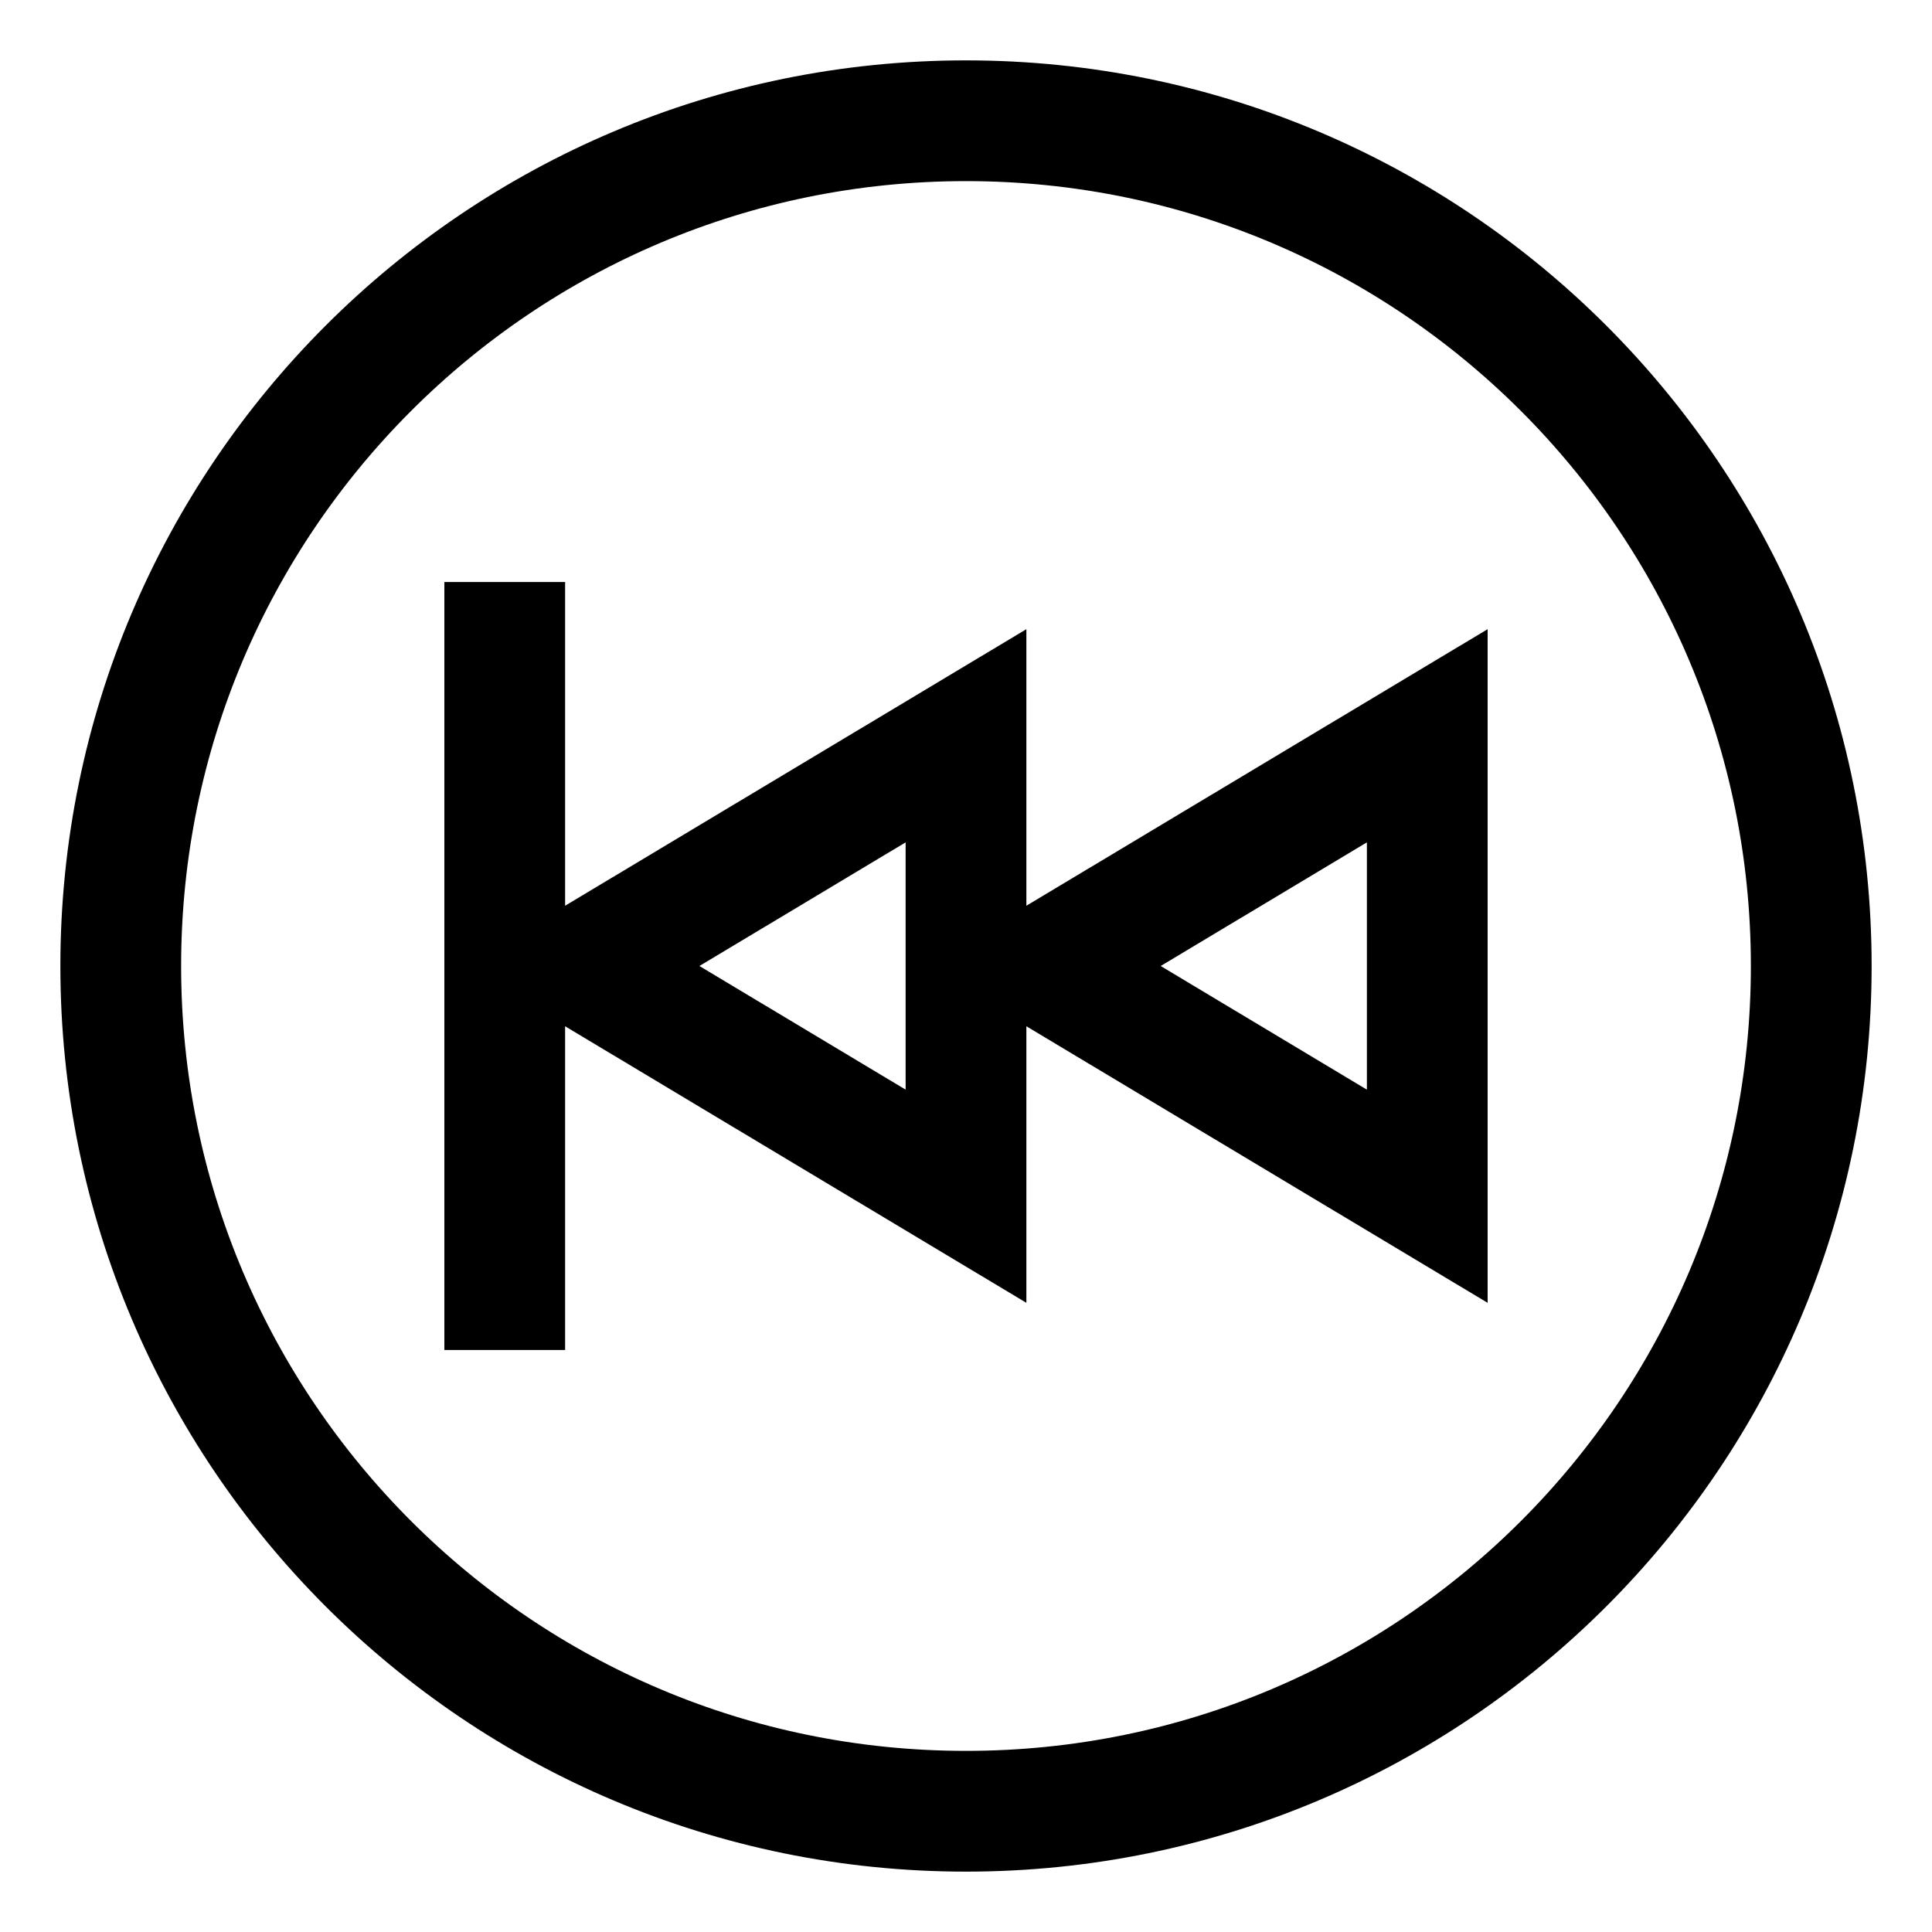
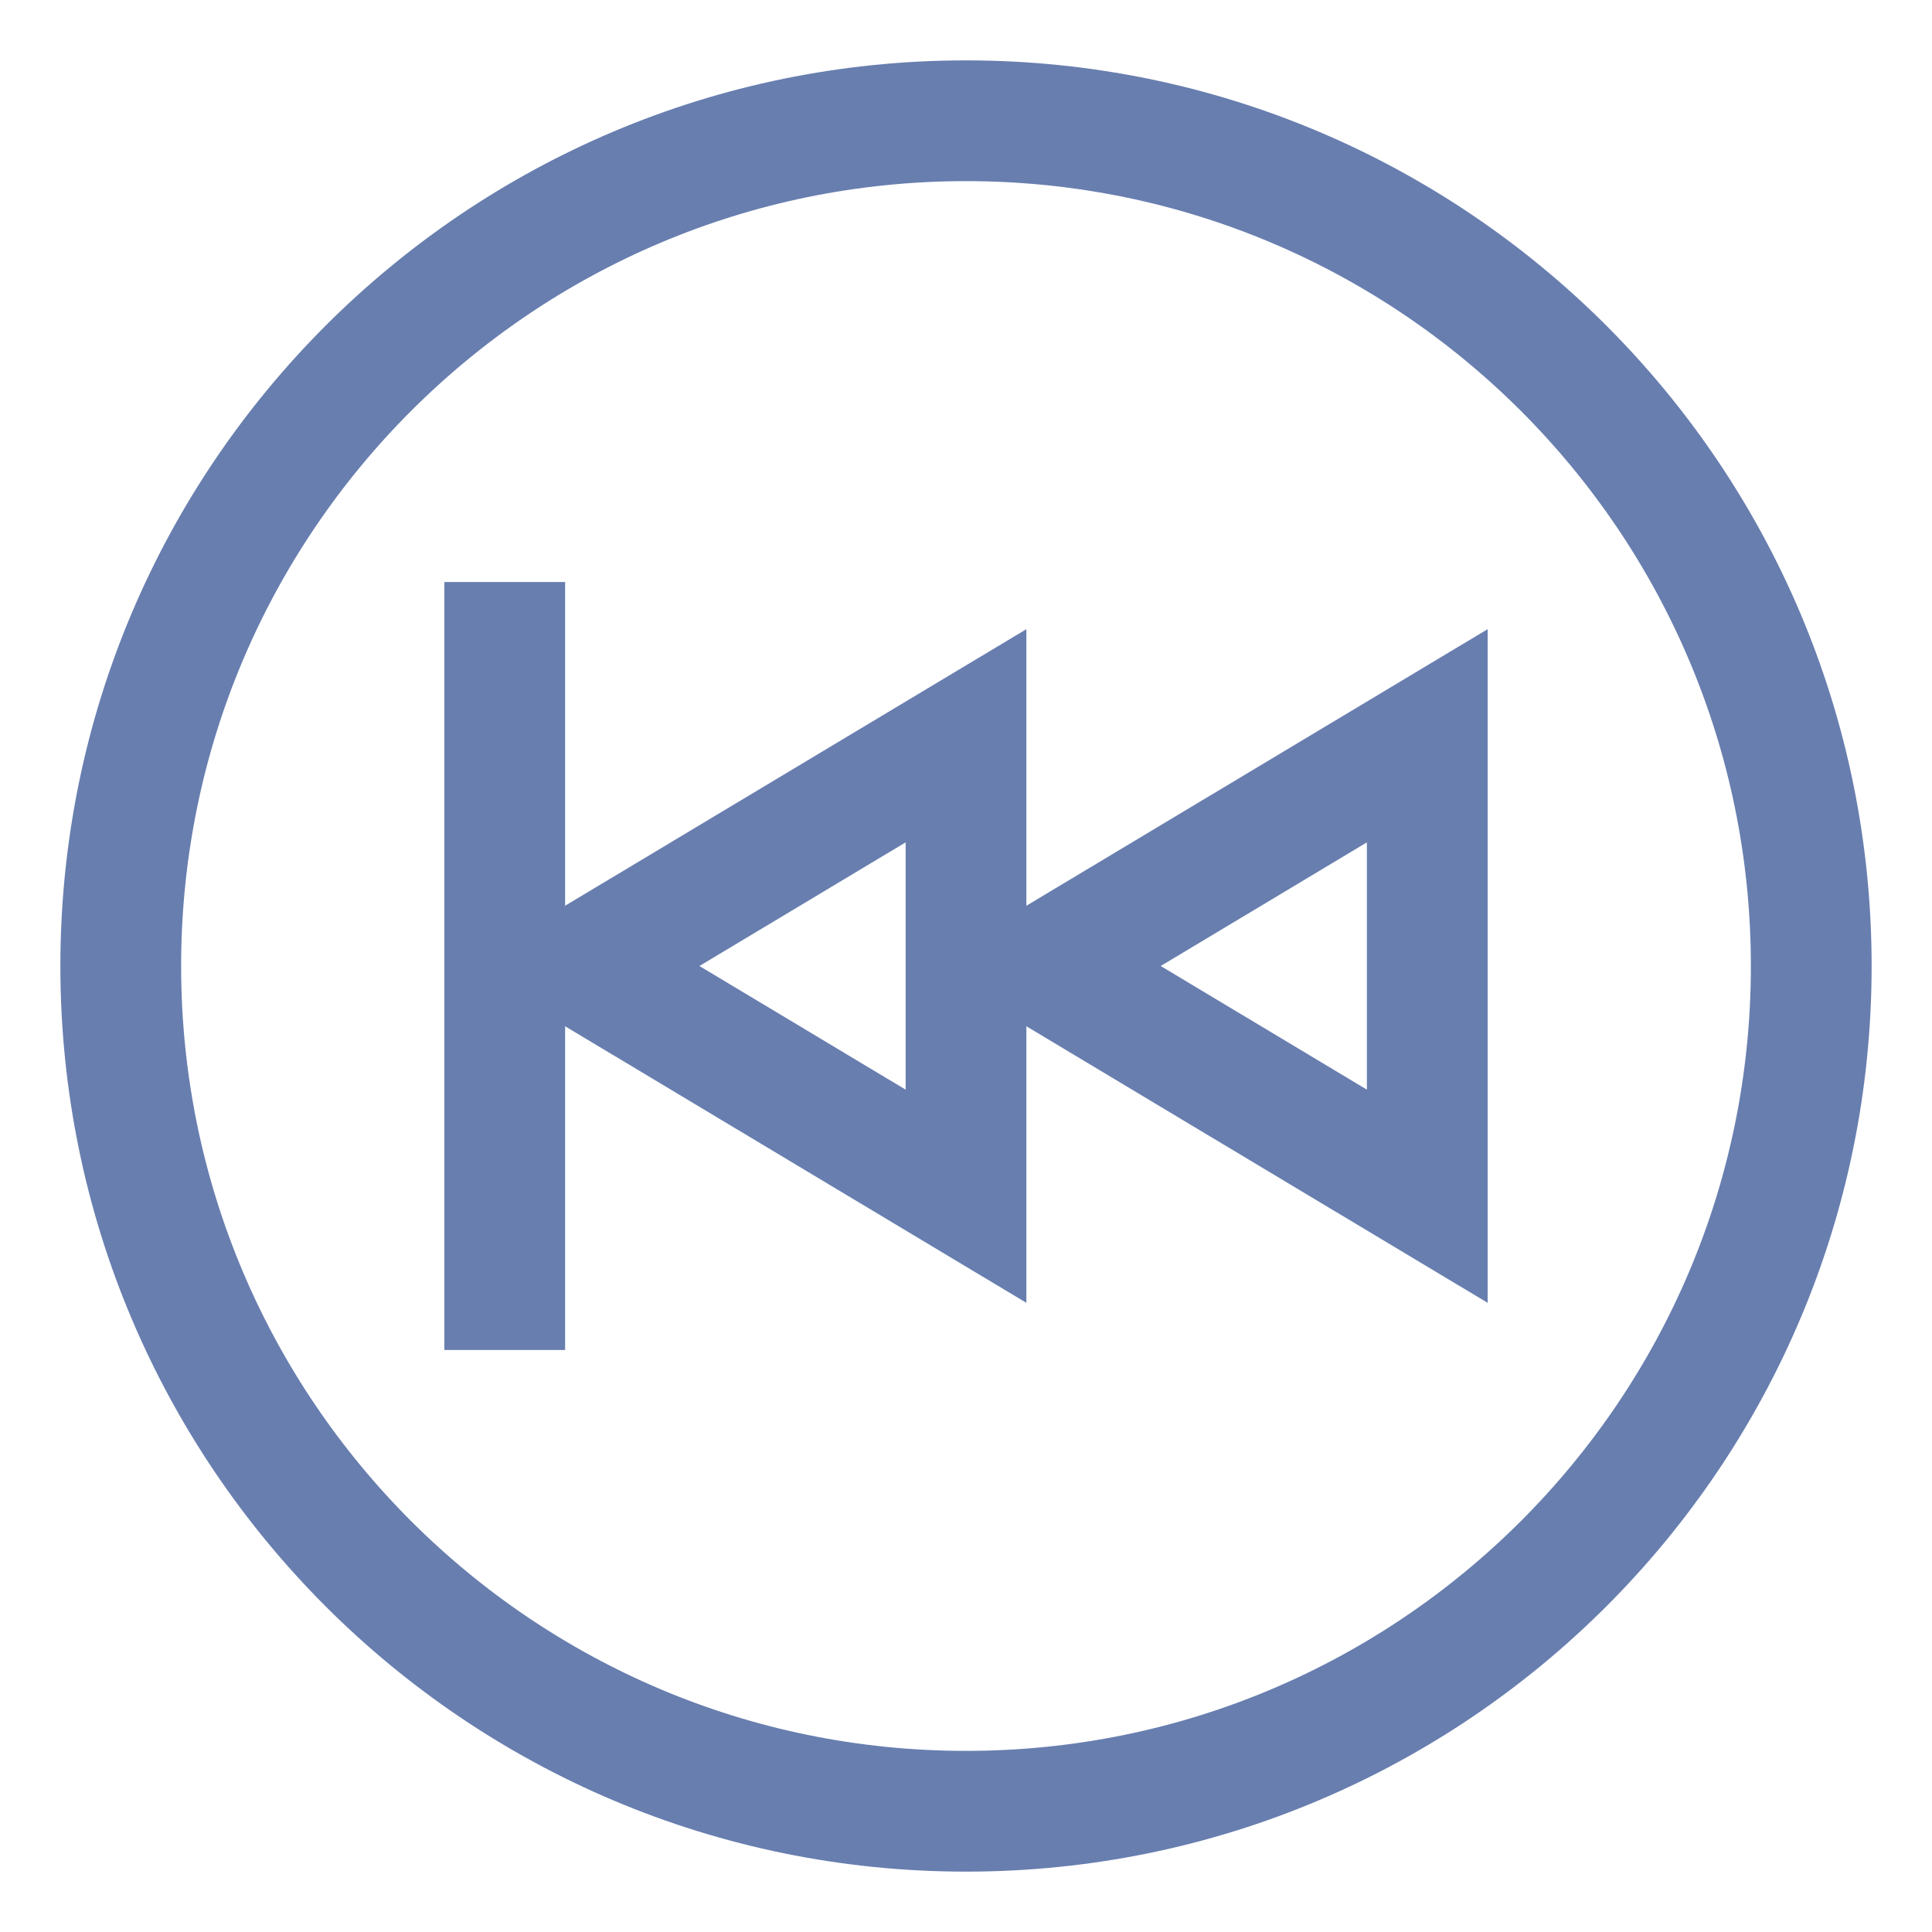
- <svg xmlns="http://www.w3.org/2000/svg" id="Layer_1" data-name="Layer 1" viewBox="0 0 24 24" stroke-width="1.5" width="24" height="24" color="#000000">
+ <svg xmlns="http://www.w3.org/2000/svg" id="Layer_1" data-name="Layer 1" viewBox="0 0 24 24" stroke-width="1.5" width="24" height="24" color="#687EAF">
  <defs>
    <style>.cls-6374f543b67f094e4896c5ef-1{fill:none;stroke:currentColor;stroke-miterlimit:10;}</style>
  </defs>
  <circle class="cls-6374f543b67f094e4896c5ef-1" cx="12" cy="12" r="10.5" />
  <polygon class="cls-6374f543b67f094e4896c5ef-1" points="12.96 12 17.73 9.14 17.73 14.86 12.96 12" />
  <polygon class="cls-6374f543b67f094e4896c5ef-1" points="7.23 12 12 9.14 12 14.86 7.23 12" />
  <line class="cls-6374f543b67f094e4896c5ef-1" x1="6.27" y1="16.77" x2="6.27" y2="7.23" />
</svg>
